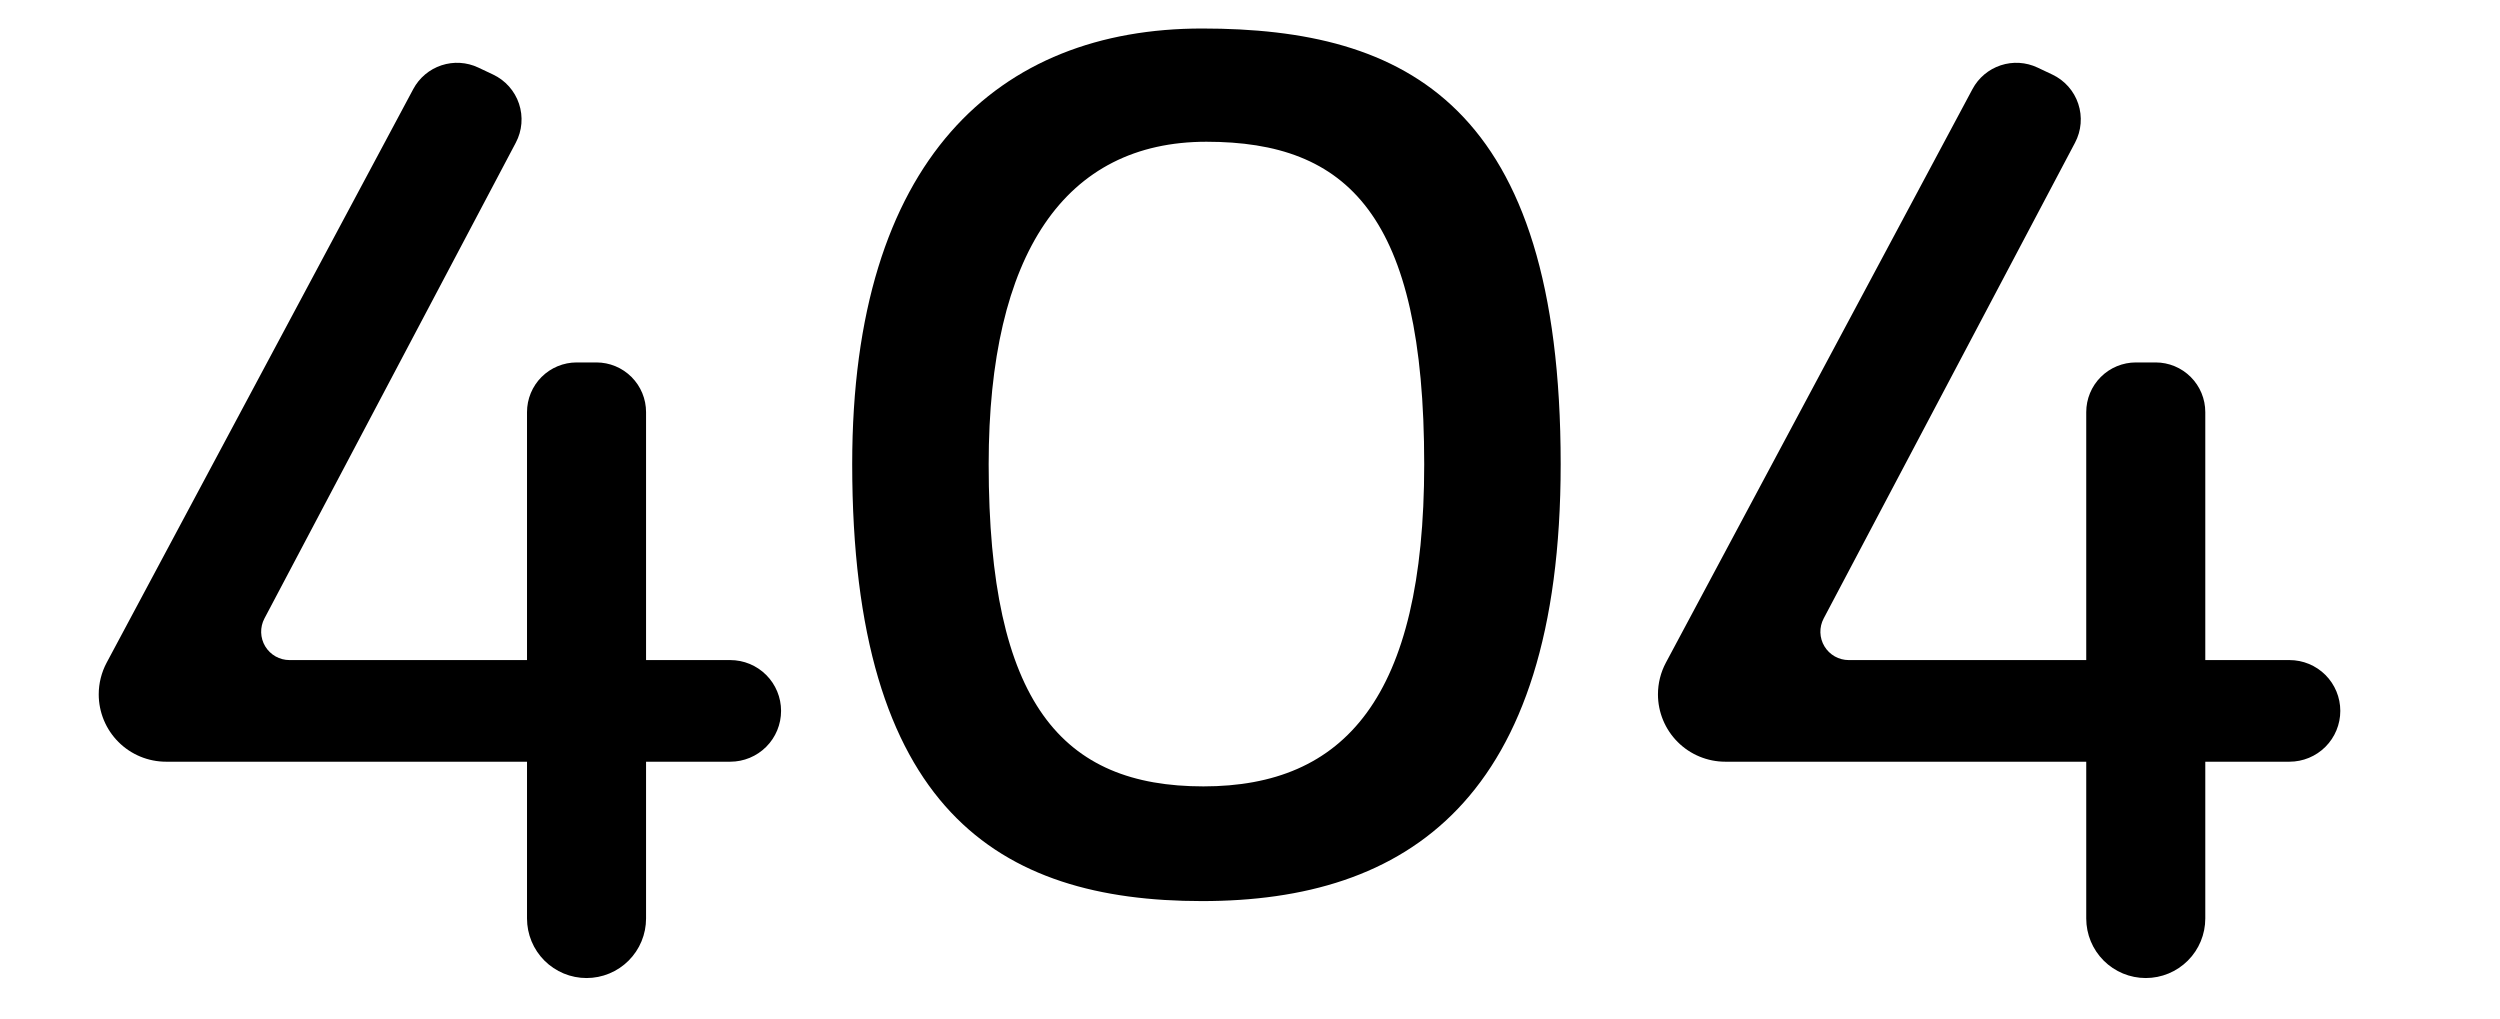
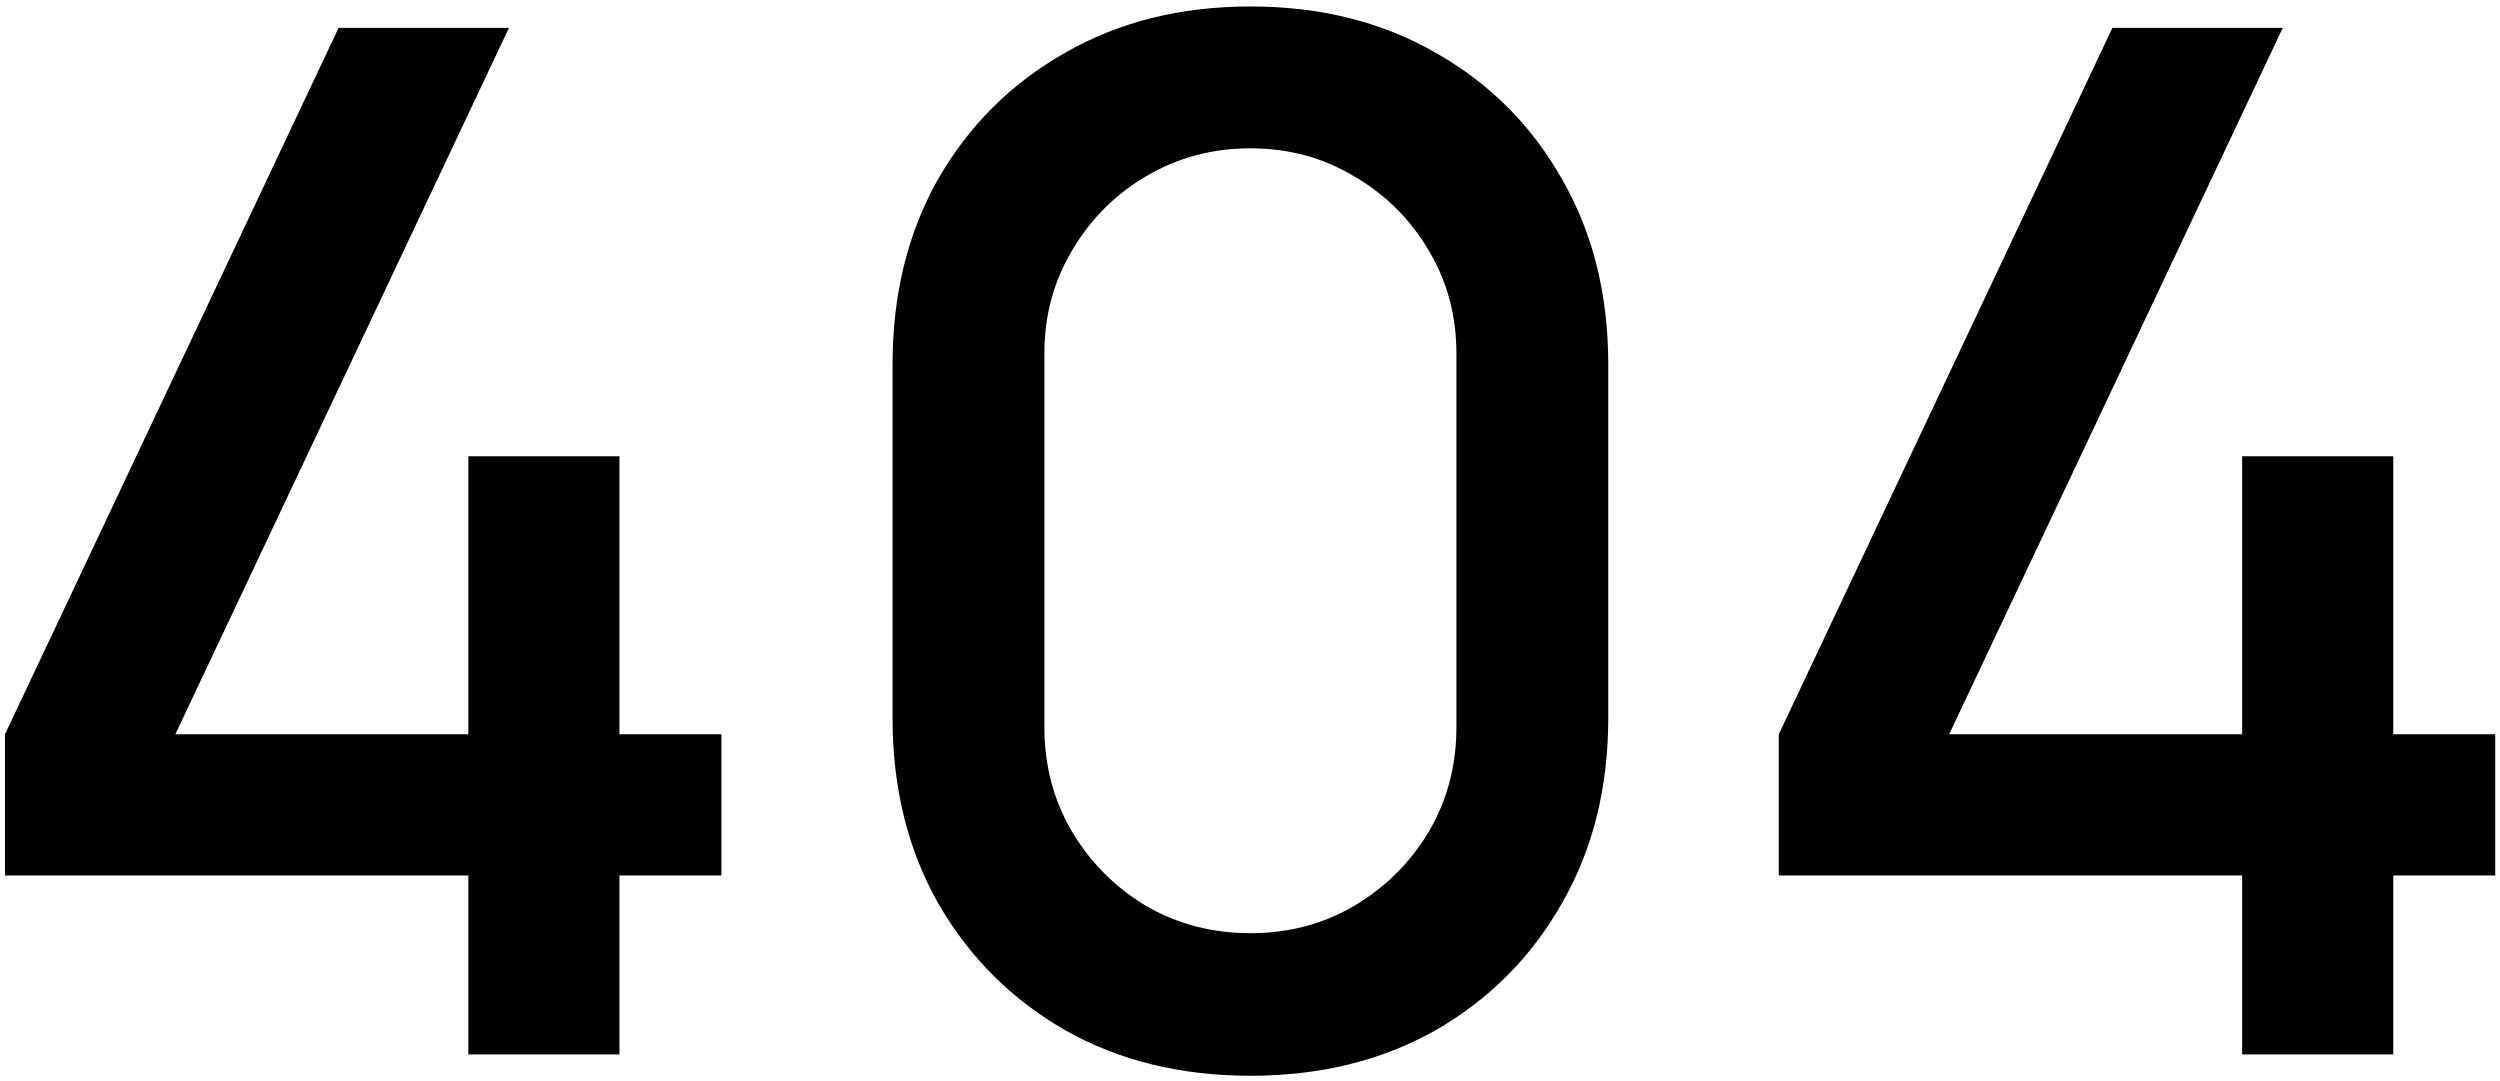
- <svg xmlns="http://www.w3.org/2000/svg" width="400" height="163" viewBox="0 0 400 163" fill="none">
-   <path d="M192.333 4.561C159.748 4.561 136.352 25.468 136.352 74.251C136.352 129.539 159.748 144.174 192.333 144.174C224.918 144.174 249.708 128.145 249.708 74.251C249.708 16.64 224.918 4.561 192.333 4.561ZM192.547 125.822C169.978 125.822 158.187 112.58 158.187 74.287C158.187 40.498 170.46 22.68 193.03 22.68C215.599 22.68 227.873 34.384 227.873 74.287C227.873 111.615 215.117 125.822 192.547 125.822Z" fill="currentColor" />
-   <path d="M116.842 105.612H103.369V65.936C103.369 63.829 102.532 61.808 101.042 60.318C99.552 58.827 97.531 57.99 95.424 57.99H92.267C91.224 57.99 90.191 58.196 89.227 58.595C88.263 58.994 87.387 59.58 86.649 60.318C85.911 61.055 85.326 61.931 84.927 62.895C84.527 63.859 84.322 64.892 84.322 65.936V105.612H46.32C45.538 105.612 44.77 105.41 44.089 105.025C43.408 104.641 42.839 104.087 42.435 103.417C42.032 102.748 41.808 101.985 41.786 101.204C41.764 100.422 41.944 99.648 42.309 98.957L82.53 22.827C83.032 21.878 83.336 20.837 83.424 19.767C83.512 18.697 83.382 17.621 83.043 16.602C82.703 15.584 82.161 14.645 81.449 13.842C80.736 13.039 79.868 12.389 78.898 11.93L76.523 10.809C74.68 9.938 72.572 9.81 70.636 10.45C68.701 11.09 67.085 12.45 66.124 14.248L17.069 106.019C16.234 107.582 15.797 109.327 15.797 111.099V111.099C15.797 112.514 16.076 113.915 16.617 115.222C17.158 116.529 17.952 117.717 18.952 118.717C19.953 119.718 21.141 120.512 22.448 121.053C23.755 121.594 25.156 121.873 26.571 121.873H84.322V146.962C84.322 148.212 84.568 149.451 85.047 150.607C85.525 151.762 86.227 152.812 87.111 153.696C87.996 154.581 89.046 155.282 90.201 155.761C91.356 156.24 92.595 156.486 93.846 156.486H93.846C95.096 156.486 96.335 156.24 97.49 155.761C98.646 155.282 99.696 154.581 100.58 153.696C101.464 152.812 102.166 151.762 102.644 150.607C103.123 149.451 103.369 148.212 103.369 146.962V121.873H116.842C118.998 121.873 121.066 121.017 122.591 119.492C124.116 117.967 124.972 115.899 124.972 113.743V113.743C124.972 111.586 124.116 109.518 122.591 107.993C121.066 106.469 118.998 105.612 116.842 105.612V105.612Z" fill="currentColor" />
-   <path d="M366.319 105.612H352.846V65.936C352.846 63.829 352.009 61.808 350.519 60.318C349.029 58.827 347.008 57.99 344.901 57.99H341.744C340.7 57.99 339.667 58.196 338.703 58.595C337.739 58.994 336.863 59.58 336.126 60.318C335.388 61.055 334.802 61.931 334.403 62.895C334.004 63.859 333.798 64.892 333.798 65.936V105.612H295.796C295.015 105.612 294.246 105.41 293.565 105.025C292.885 104.641 292.315 104.087 291.912 103.417C291.508 102.748 291.284 101.985 291.262 101.204C291.24 100.422 291.421 99.648 291.786 98.957L332.007 22.827C332.508 21.878 332.812 20.837 332.9 19.767C332.988 18.697 332.859 17.621 332.519 16.602C332.18 15.584 331.638 14.645 330.925 13.842C330.213 13.039 329.345 12.389 328.374 11.93L326 10.809C324.156 9.938 322.049 9.81 320.113 10.45C318.177 11.09 316.562 12.45 315.6 14.248L266.546 106.019C265.71 107.582 265.273 109.327 265.273 111.099V111.099C265.273 113.956 266.409 116.697 268.429 118.717C270.449 120.738 273.19 121.873 276.047 121.873H333.798V146.962C333.798 149.488 334.802 151.91 336.588 153.696C338.374 155.483 340.796 156.486 343.322 156.486V156.486C345.848 156.486 348.27 155.483 350.057 153.696C351.843 151.91 352.846 149.488 352.846 146.962V121.873H366.319C368.475 121.873 370.543 121.017 372.068 119.492C373.592 117.967 374.449 115.899 374.449 113.743V113.743C374.449 111.586 373.592 109.518 372.068 107.993C370.543 106.469 368.475 105.612 366.319 105.612Z" fill="currentColor" />
+ <svg xmlns="http://www.w3.org/2000/svg" width="377" height="163" viewBox="0 0 377 163" fill="none">
+   <path d="M70.625 159V132.017H0.75V110.732L51.06 4.2H76.752L26.442 110.732H70.625V68.808H93.415V110.732H108.788V132.017H93.415V159H70.625ZM188.561 162.225C178.026 162.225 168.709 159.932 160.611 155.345C152.513 150.687 146.134 144.308 141.476 136.21C136.889 128.112 134.596 118.795 134.596 108.26V54.94C134.596 44.405 136.889 35.088 141.476 26.99C146.134 18.892 152.513 12.549 160.611 7.962C168.709 3.304 178.026 0.975 188.561 0.975C199.096 0.975 208.413 3.304 216.511 7.962C224.609 12.549 230.952 18.892 235.538 26.99C240.197 35.088 242.526 44.405 242.526 54.94V108.26C242.526 118.795 240.197 128.112 235.538 136.21C230.952 144.308 224.609 150.687 216.511 155.345C208.413 159.932 199.096 162.225 188.561 162.225ZM188.561 140.725C194.294 140.725 199.49 139.363 204.148 136.64C208.878 133.845 212.641 130.118 215.436 125.46C218.231 120.73 219.628 115.462 219.628 109.657V53.328C219.628 47.594 218.231 42.398 215.436 37.74C212.641 33.01 208.878 29.283 204.148 26.56C199.49 23.765 194.294 22.367 188.561 22.367C182.828 22.367 177.596 23.765 172.866 26.56C168.208 29.283 164.481 33.01 161.686 37.74C158.891 42.398 157.493 47.594 157.493 53.328V109.657C157.493 115.462 158.891 120.73 161.686 125.46C164.481 130.118 168.208 133.845 172.866 136.64C177.596 139.363 182.828 140.725 188.561 140.725ZM338.115 159V132.017H268.24V110.732L318.55 4.2H344.243L293.933 110.732H338.115V68.808H360.905V110.732H376.278V132.017H360.905V159H338.115Z" fill="black" />
</svg>
